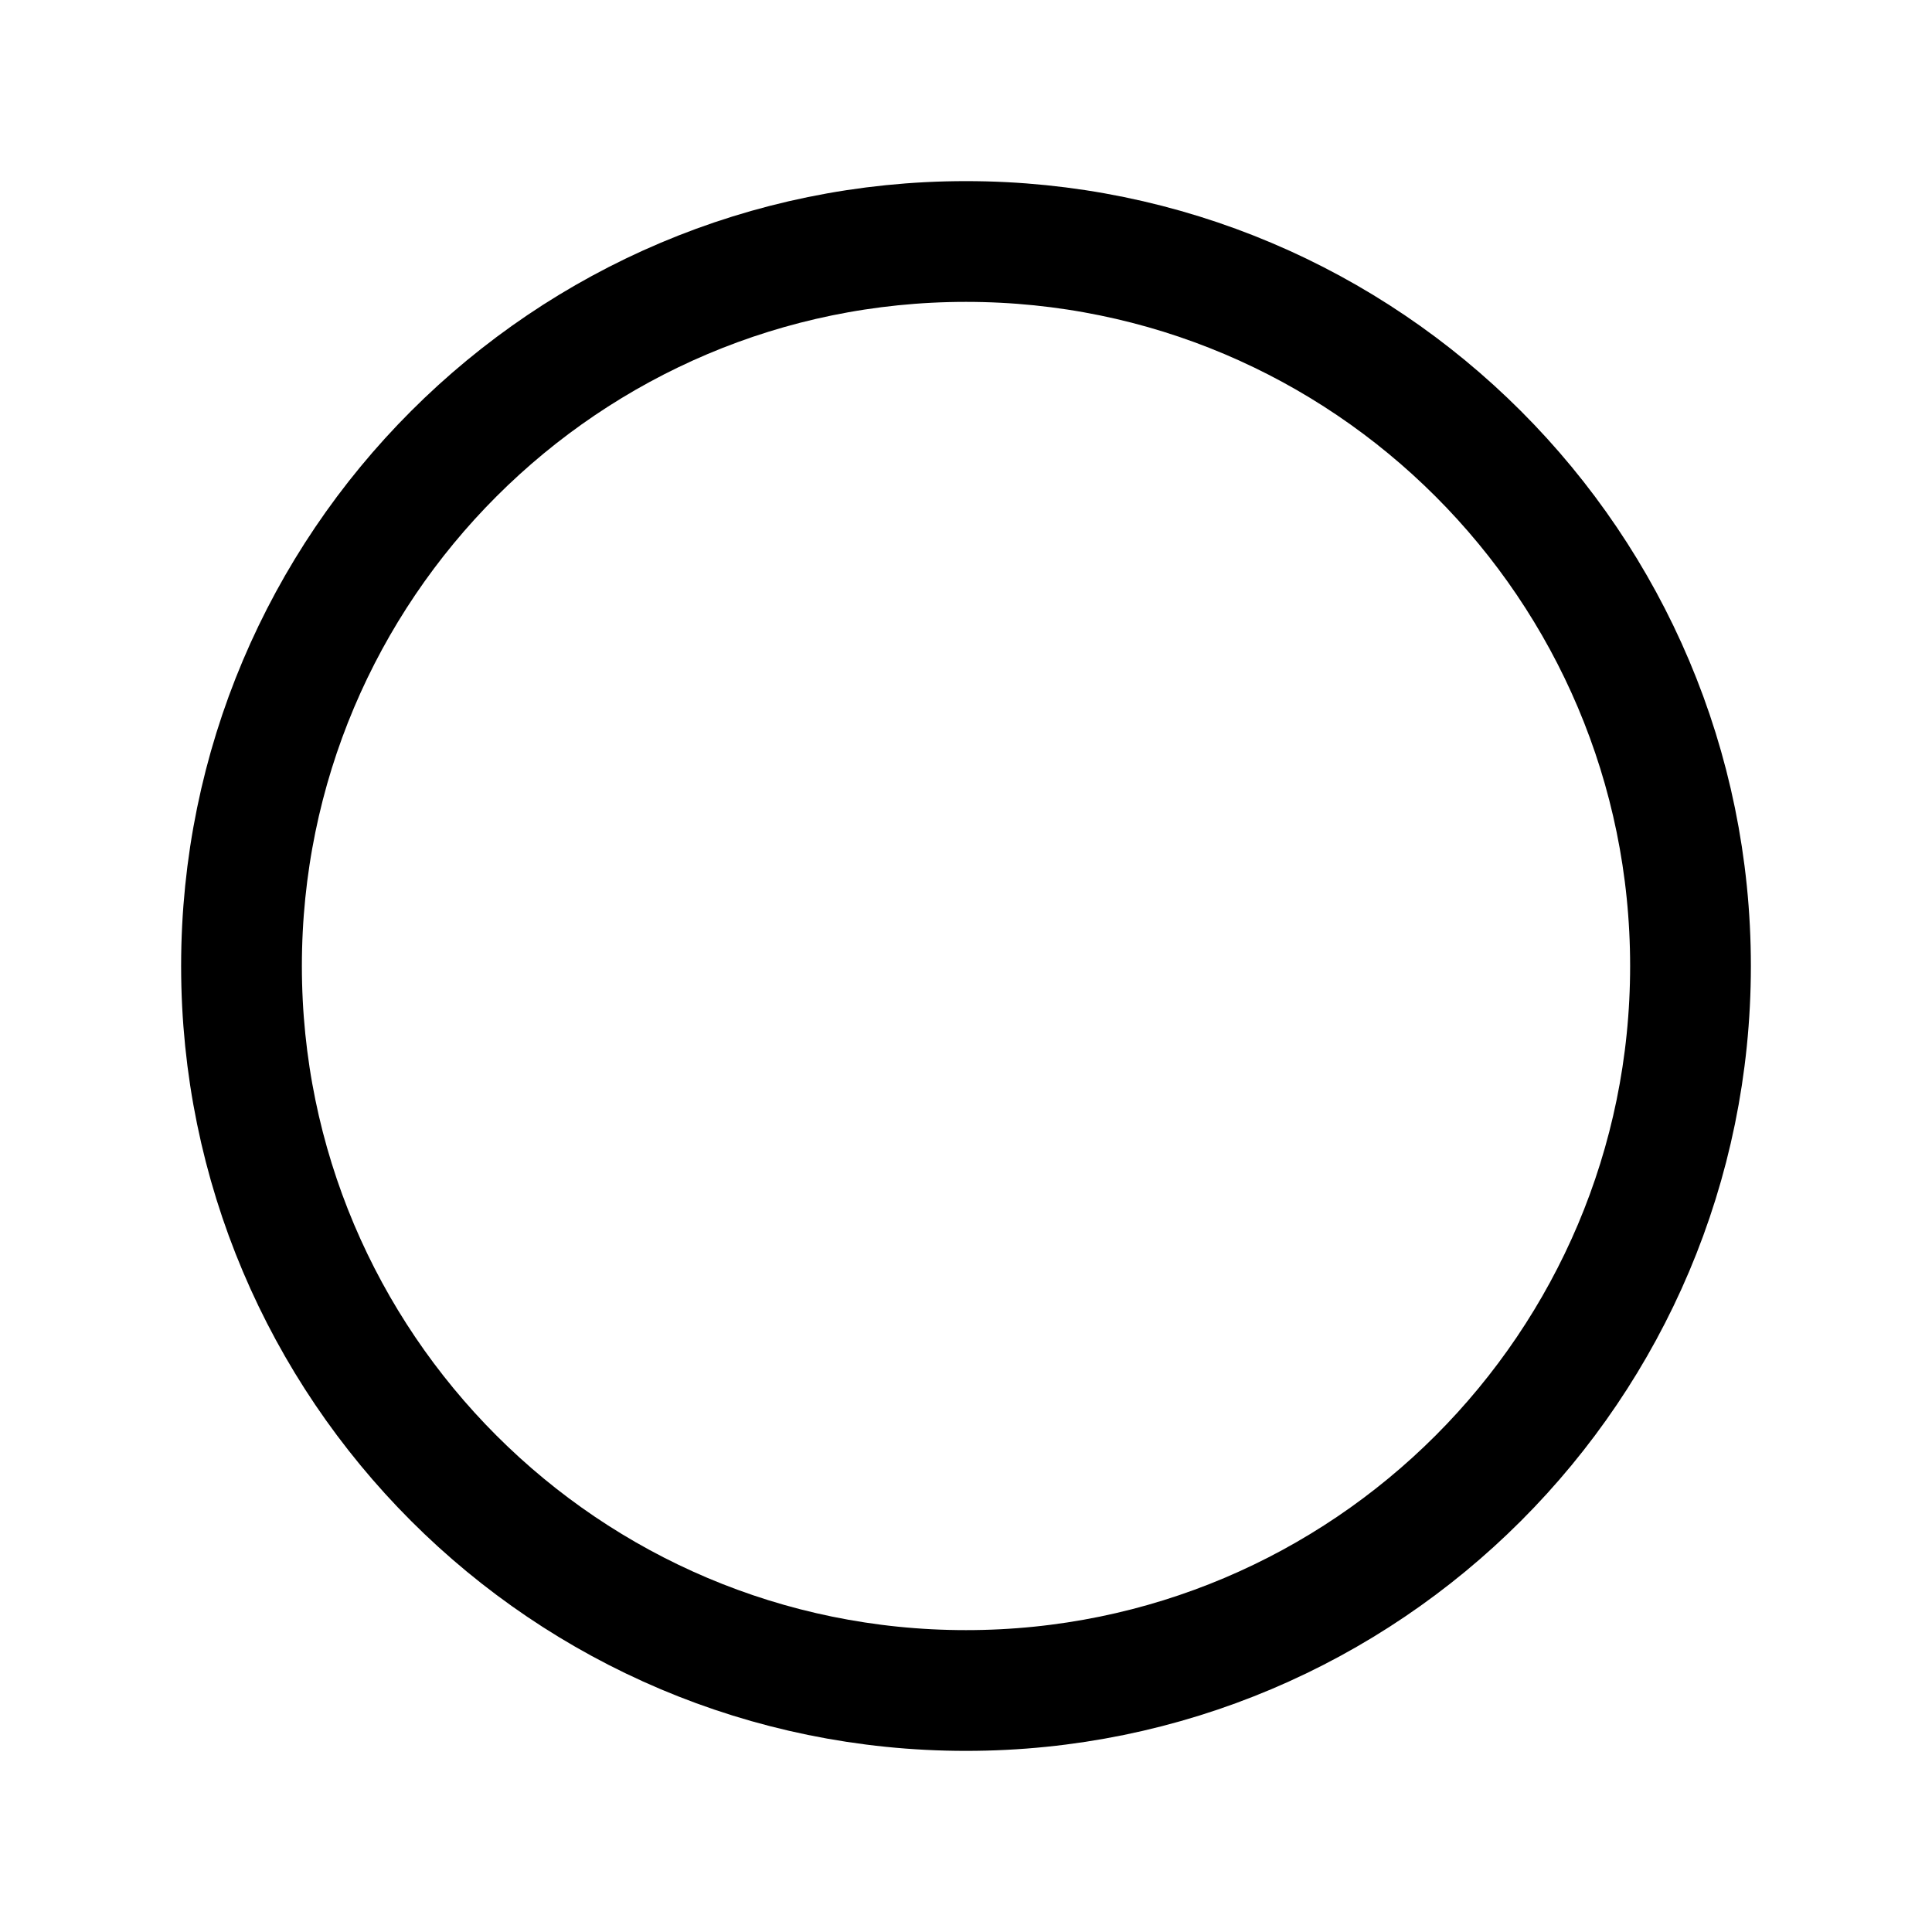
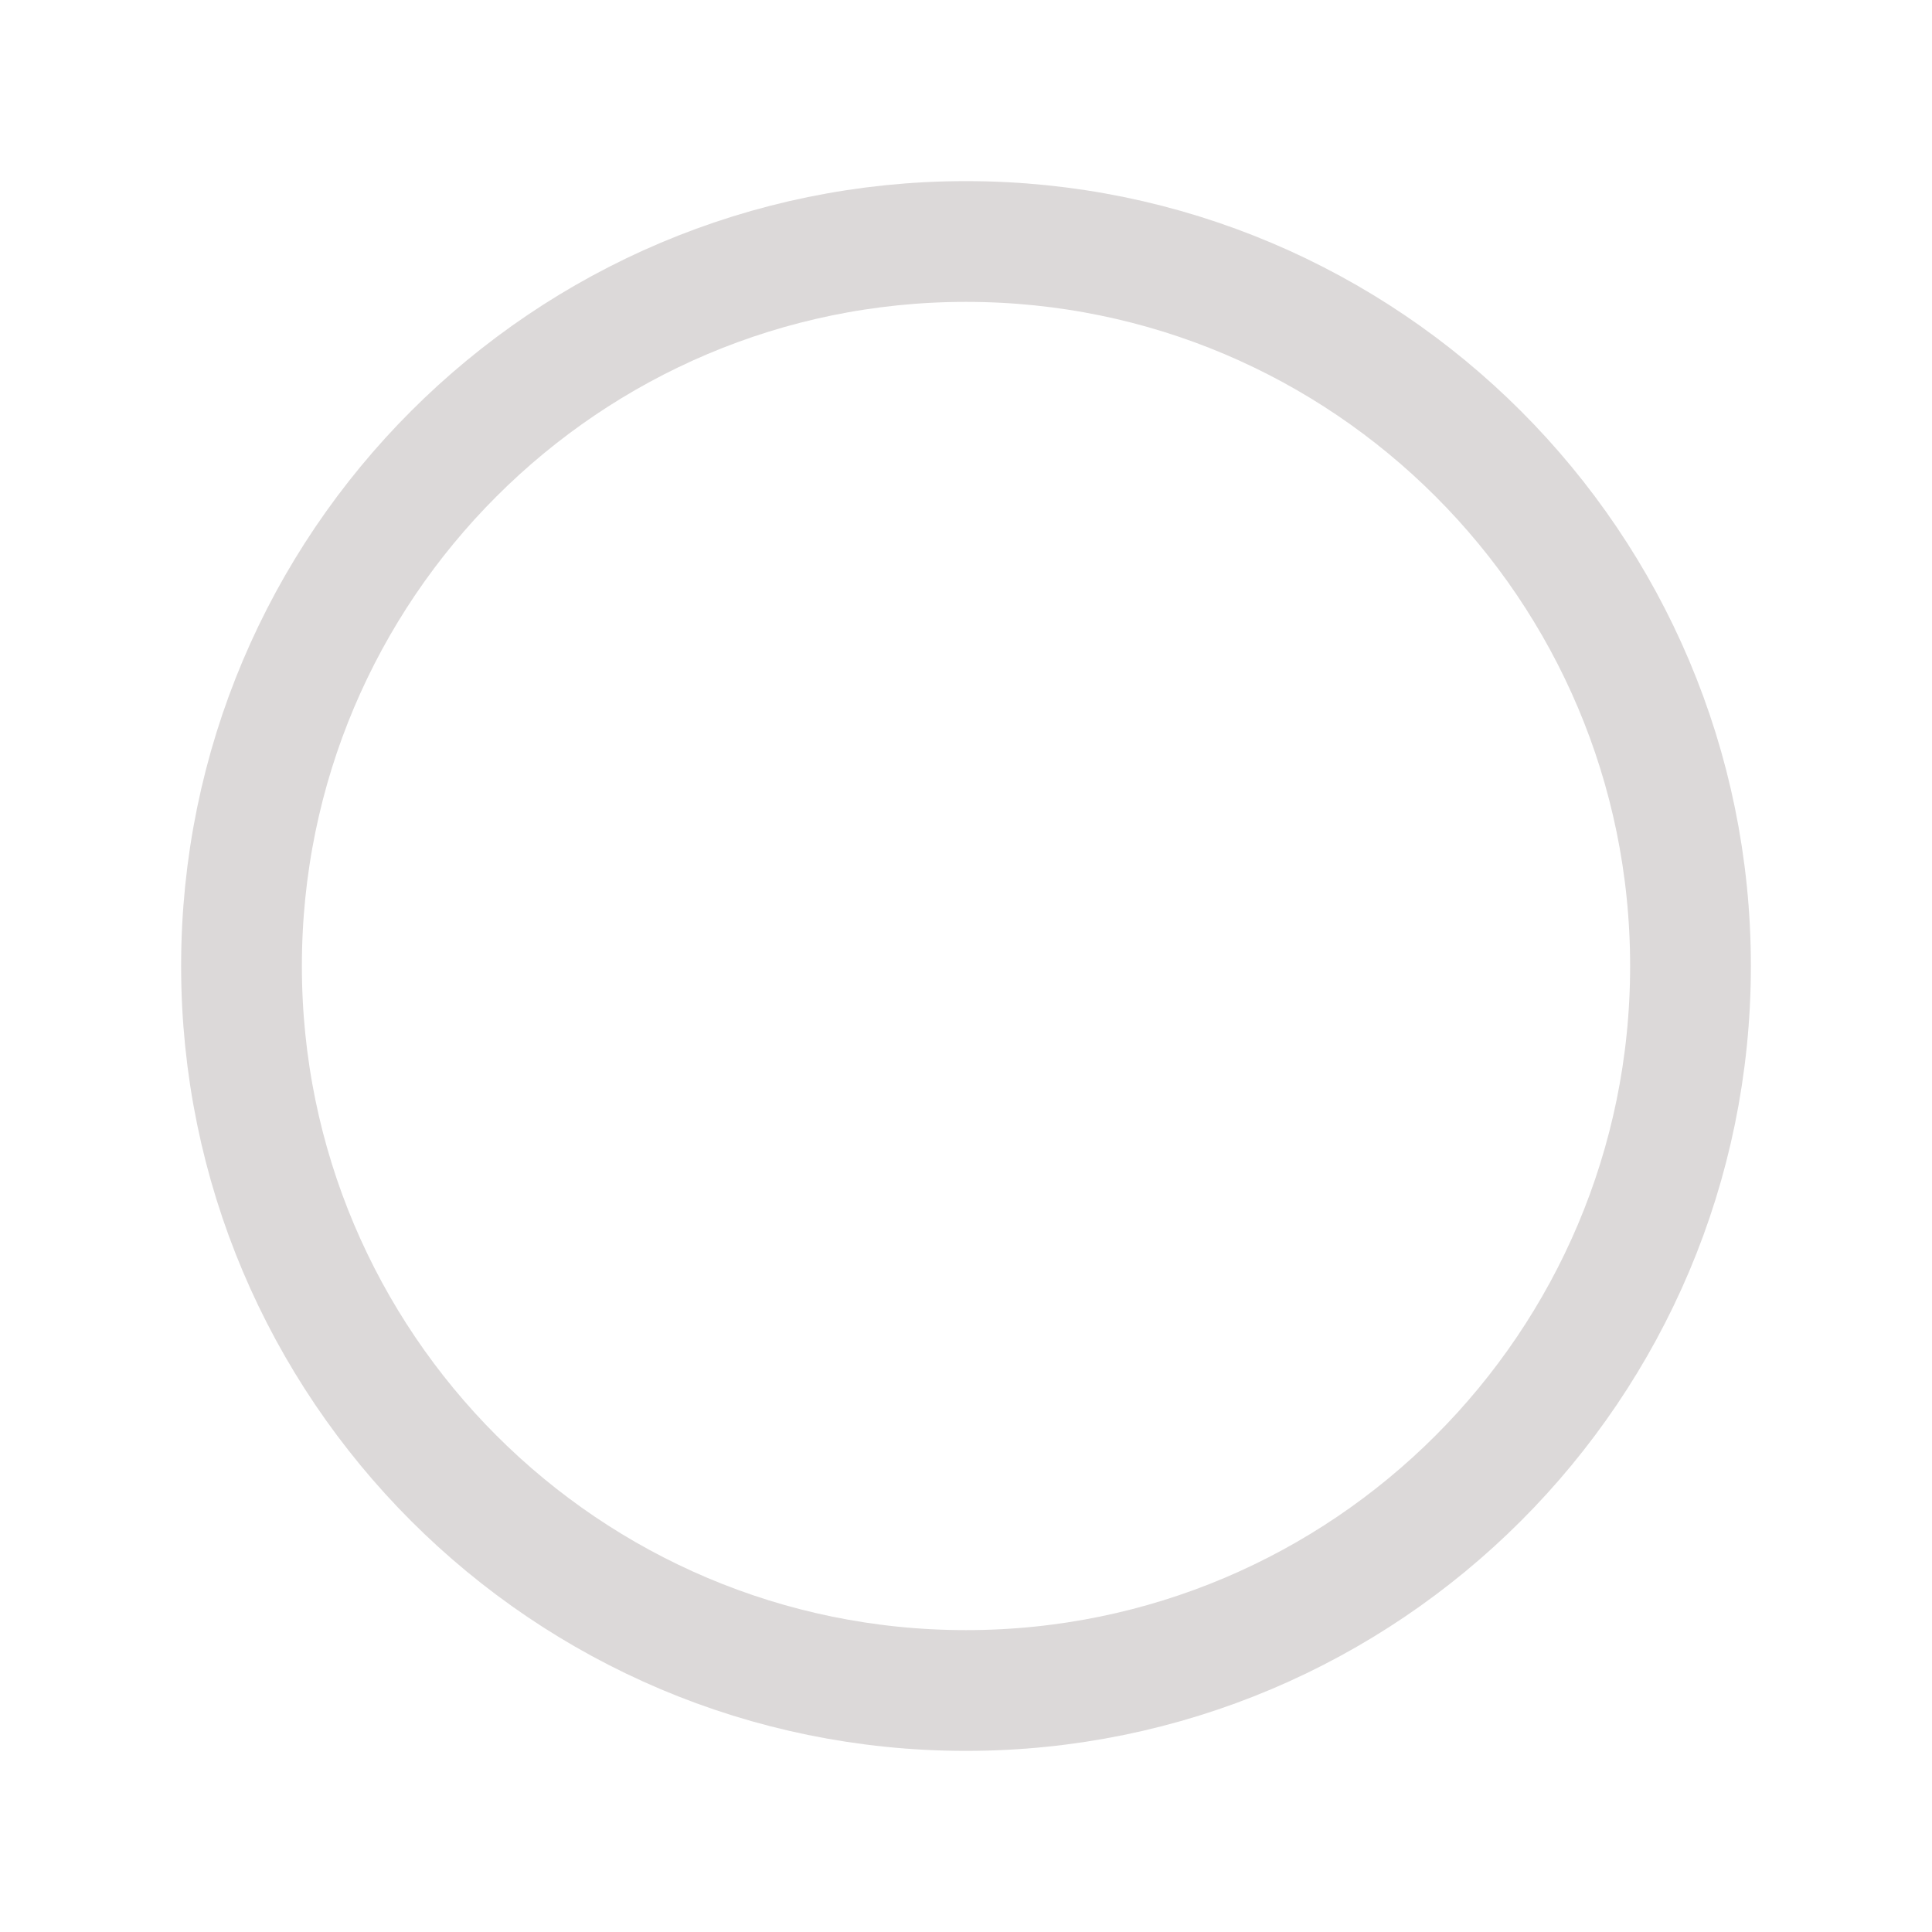
<svg xmlns="http://www.w3.org/2000/svg" width="10px" height="10px" viewBox="0 0 512 512">
-   <path d="M448,256c0-106-86-192-192-192S64,150,64,256s86,192,192,192S448,362,448,256Z" style="fill:none;stroke:#000000;stroke-miterlimit:10;stroke-width:32px" />
+   <path d="M448,256c0-106-86-192-192-192S64,150,64,256s86,192,192,192S448,362,448,256Z" style="fill:none;stroke:rgb(220, 217, 217);stroke-miterlimit:10;stroke-width:32px" />
</svg>
